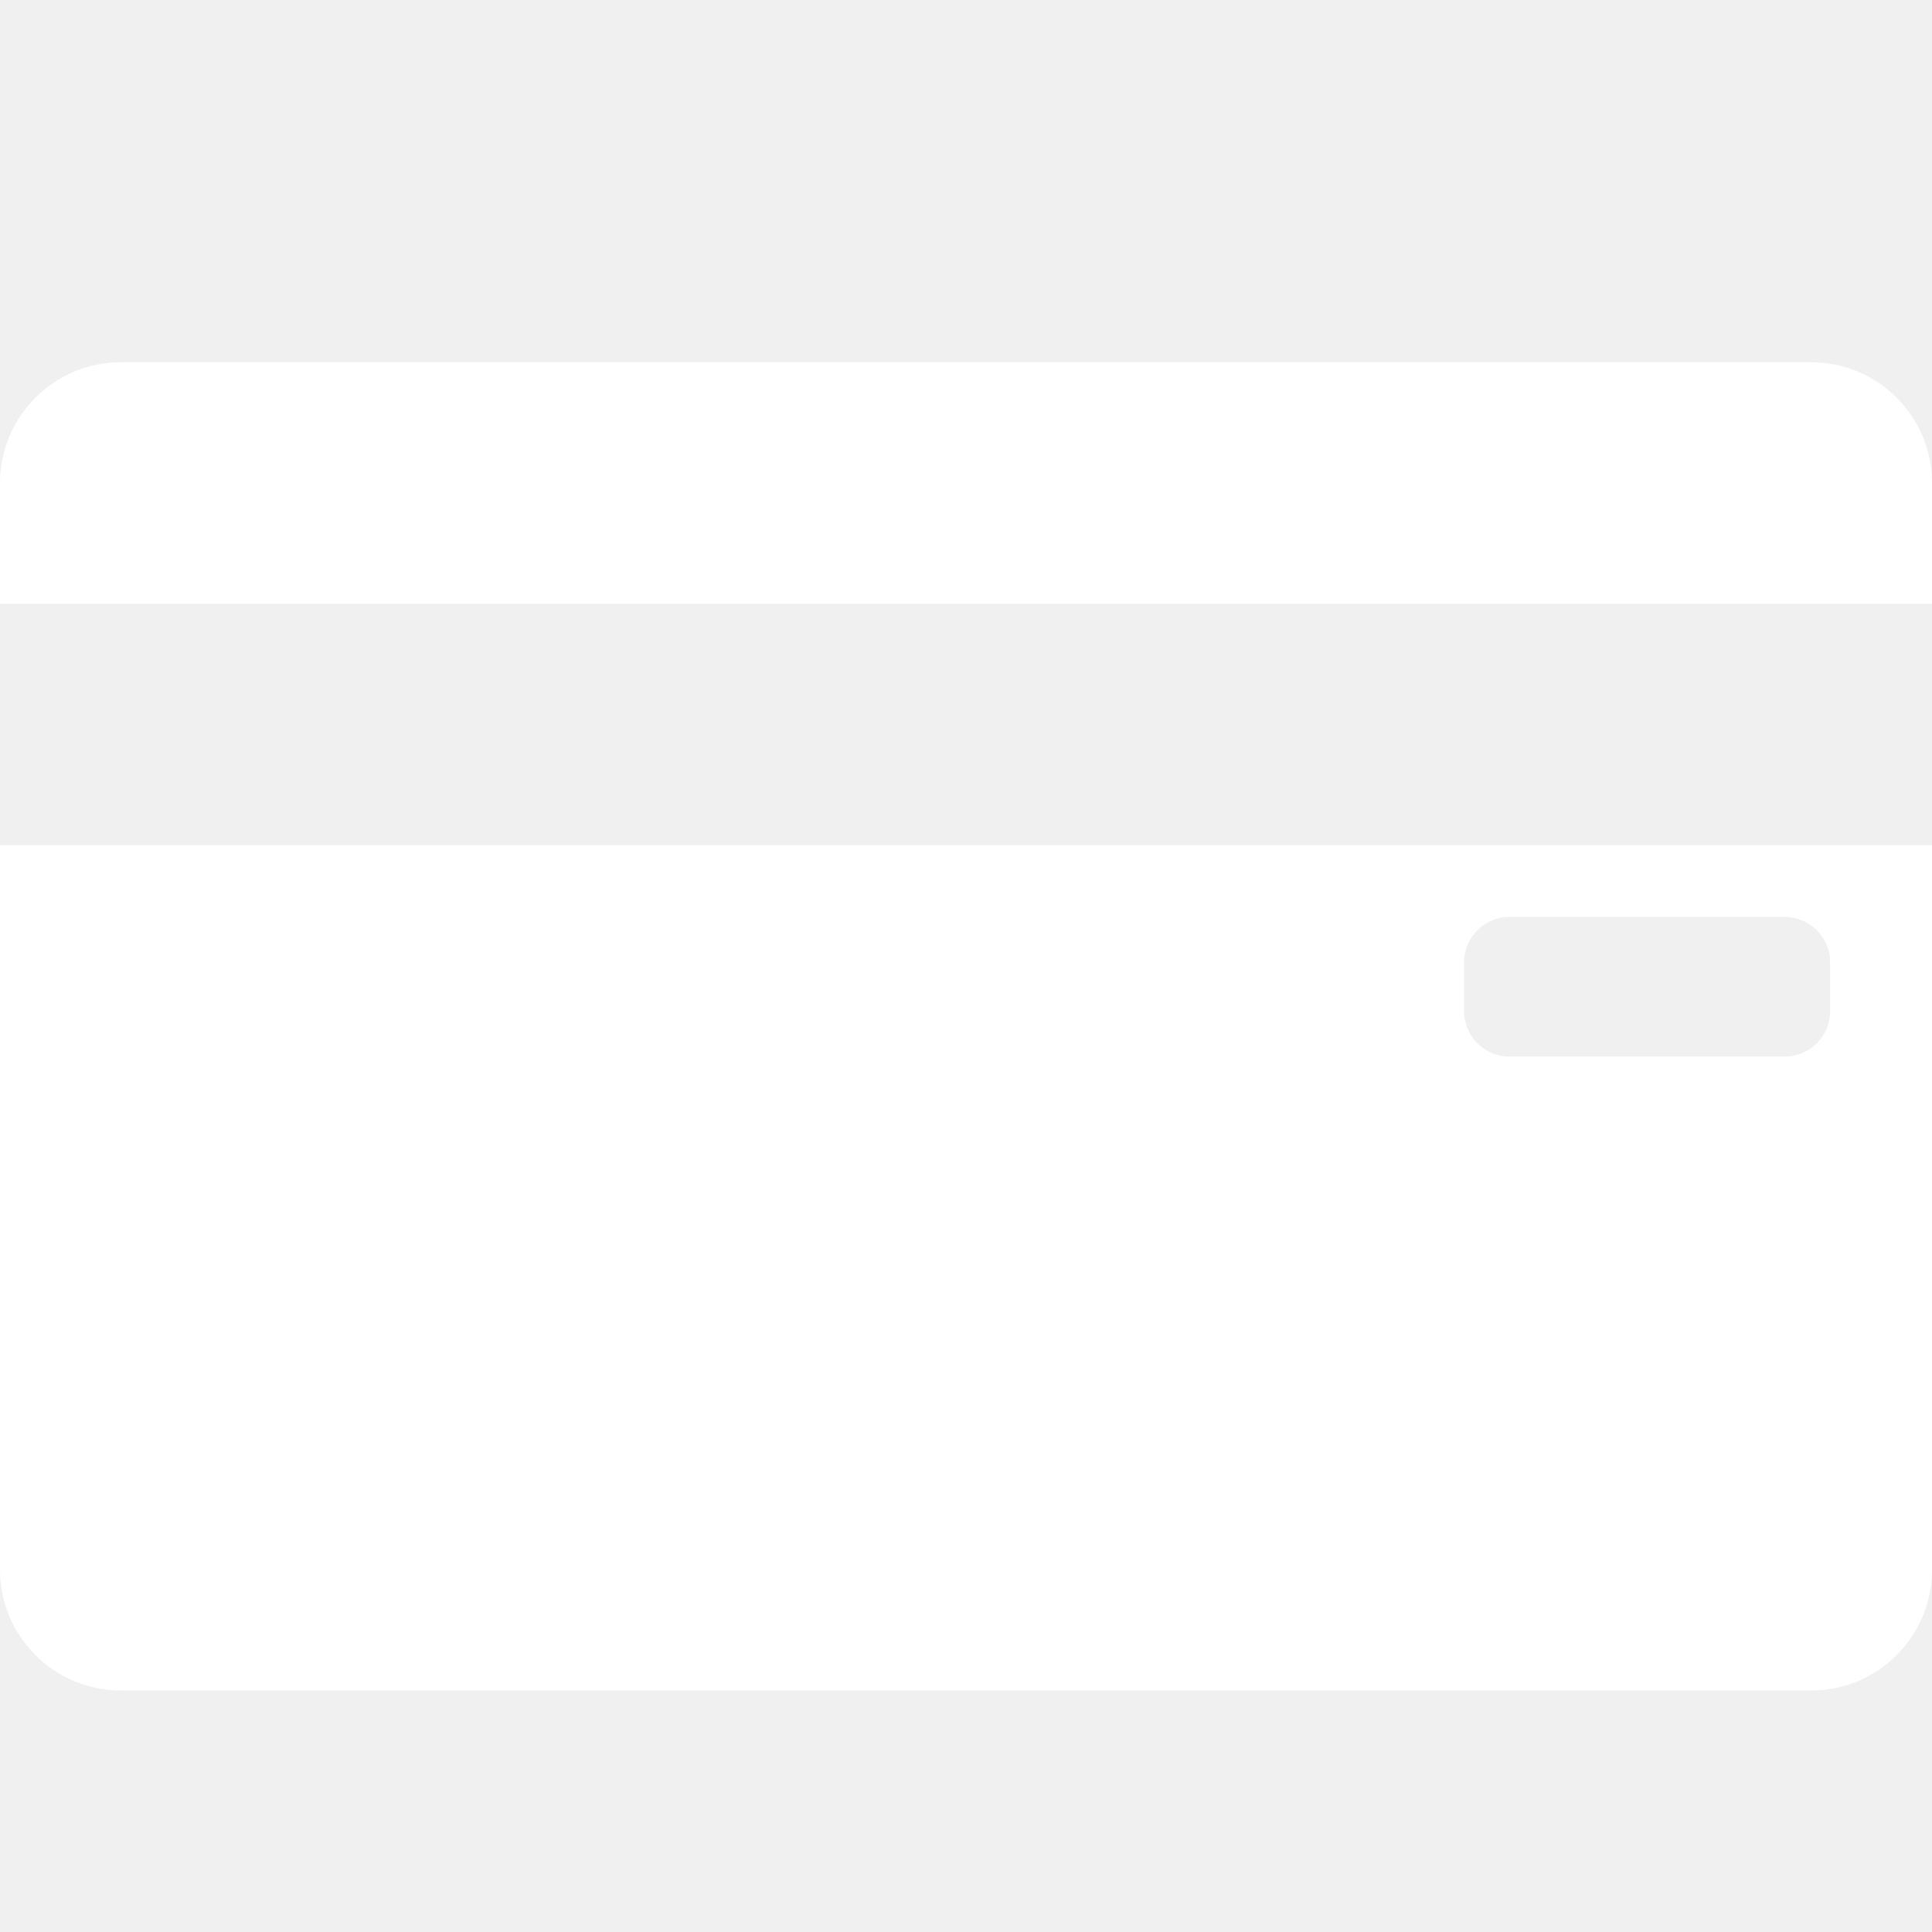
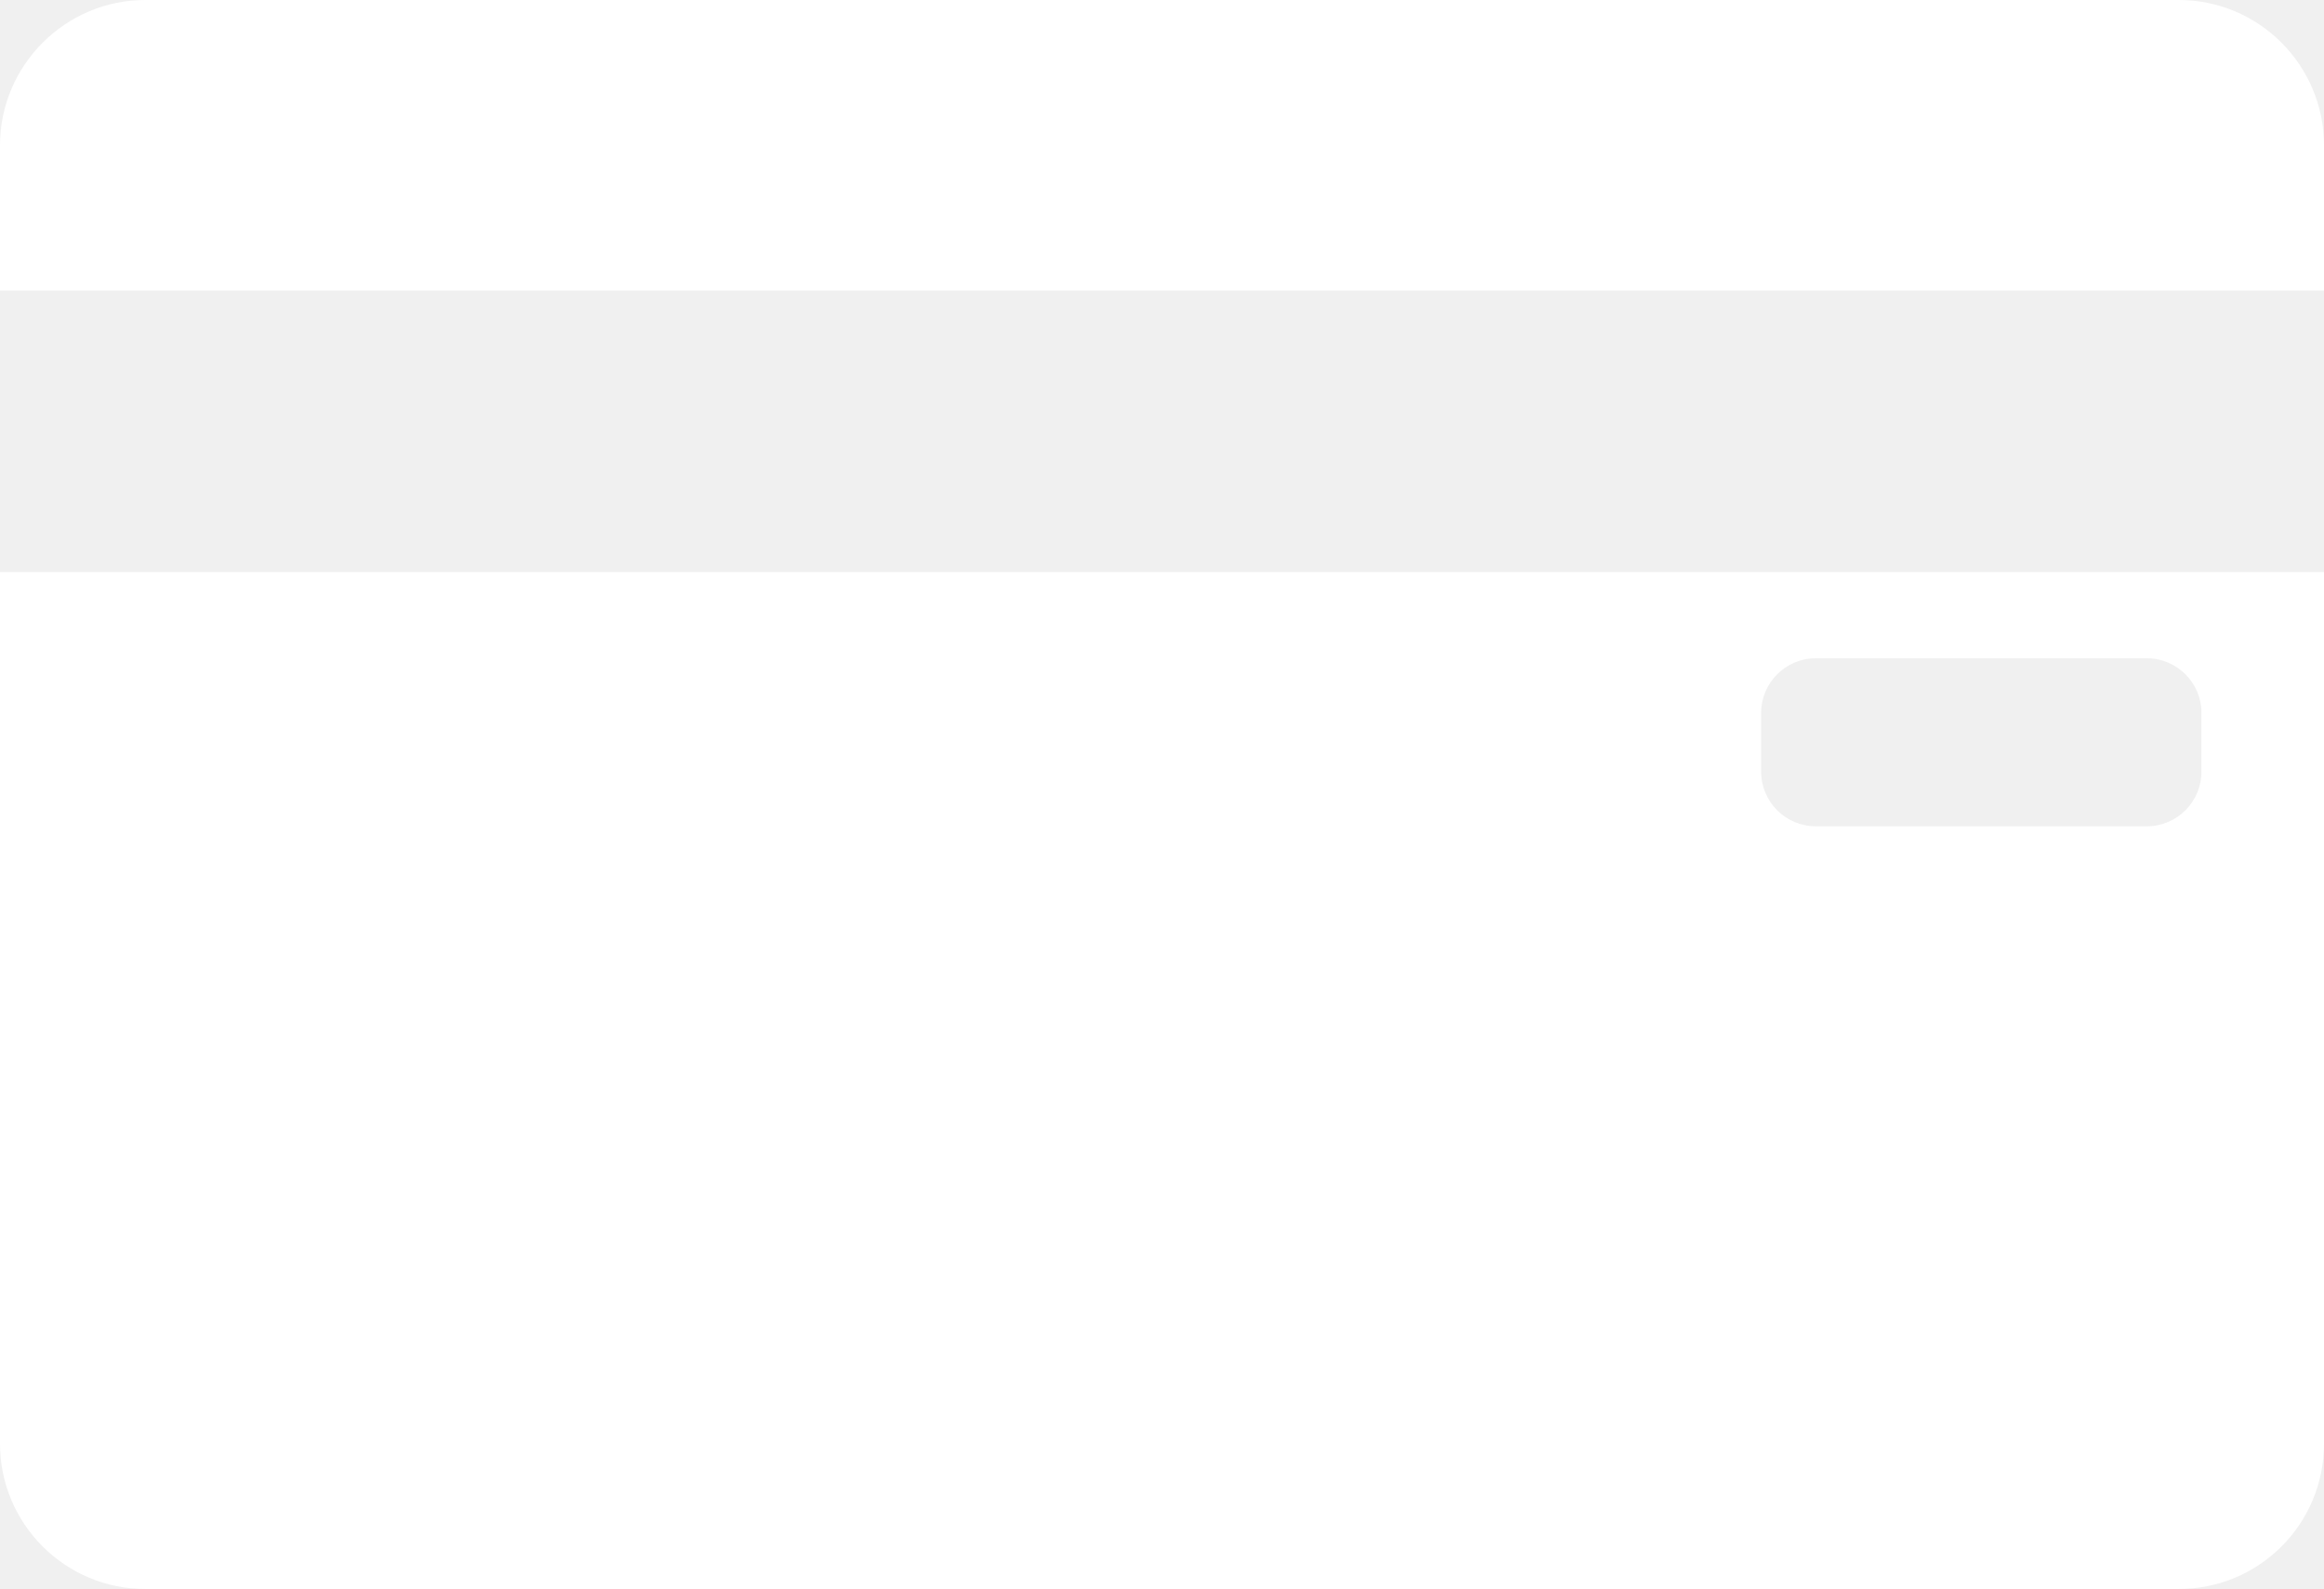
- <svg xmlns="http://www.w3.org/2000/svg" version="1.1" id="Capa_1" x="0px" y="0px" viewBox="-49 141 512 512" style="enable-background:new -49 141 512 512;" xml:space="preserve">
-   <path style="fill:#FFFFFF;" d="M431,237H-17c-17.632,0-32,14.368-32,32v32h512v-32C463,251.368,448.664,237,431,237z" />
-   <path style="fill:#FFFFFF;" d="M-49,365v192c0,17.664,14.368,32,32,32h448c17.664,0,32-14.336,32-32V365H-49z M436,409  c0,6.6-5.4,12-12,12h-73c-6.6,0-12-5.4-12-12v-13c0-6.6,5.4-12,12-12h73c6.6,0,12,5.4,12,12V409z" />
+ <svg xmlns="http://www.w3.org/2000/svg" version="1.1" id="Capa_1" x="0px" y="0px" viewBox="-49 303 512 350" style="enable-background:new -49 303 512 350;" xml:space="preserve">
+   <style type="text/css">
+ 	.st0{fill:#FFFFFF;}
+ </style>
+   <path class="st0" d="M431,303H-17c-17.6,0-32,14.4-32,32v32h512v-32C463,317.4,448.7,303,431,303z" />
+   <path class="st0" d="M-49,429v192c0,17.7,14.4,32,32,32h448c17.7,0,32-14.3,32-32V429H-49z M436,473c0,6.6-5.4,12-12,12h-73  c-6.6,0-12-5.4-12-12v-13c0-6.6,5.4-12,12-12h73c6.6,0,12,5.4,12,12V473z" />
</svg>
